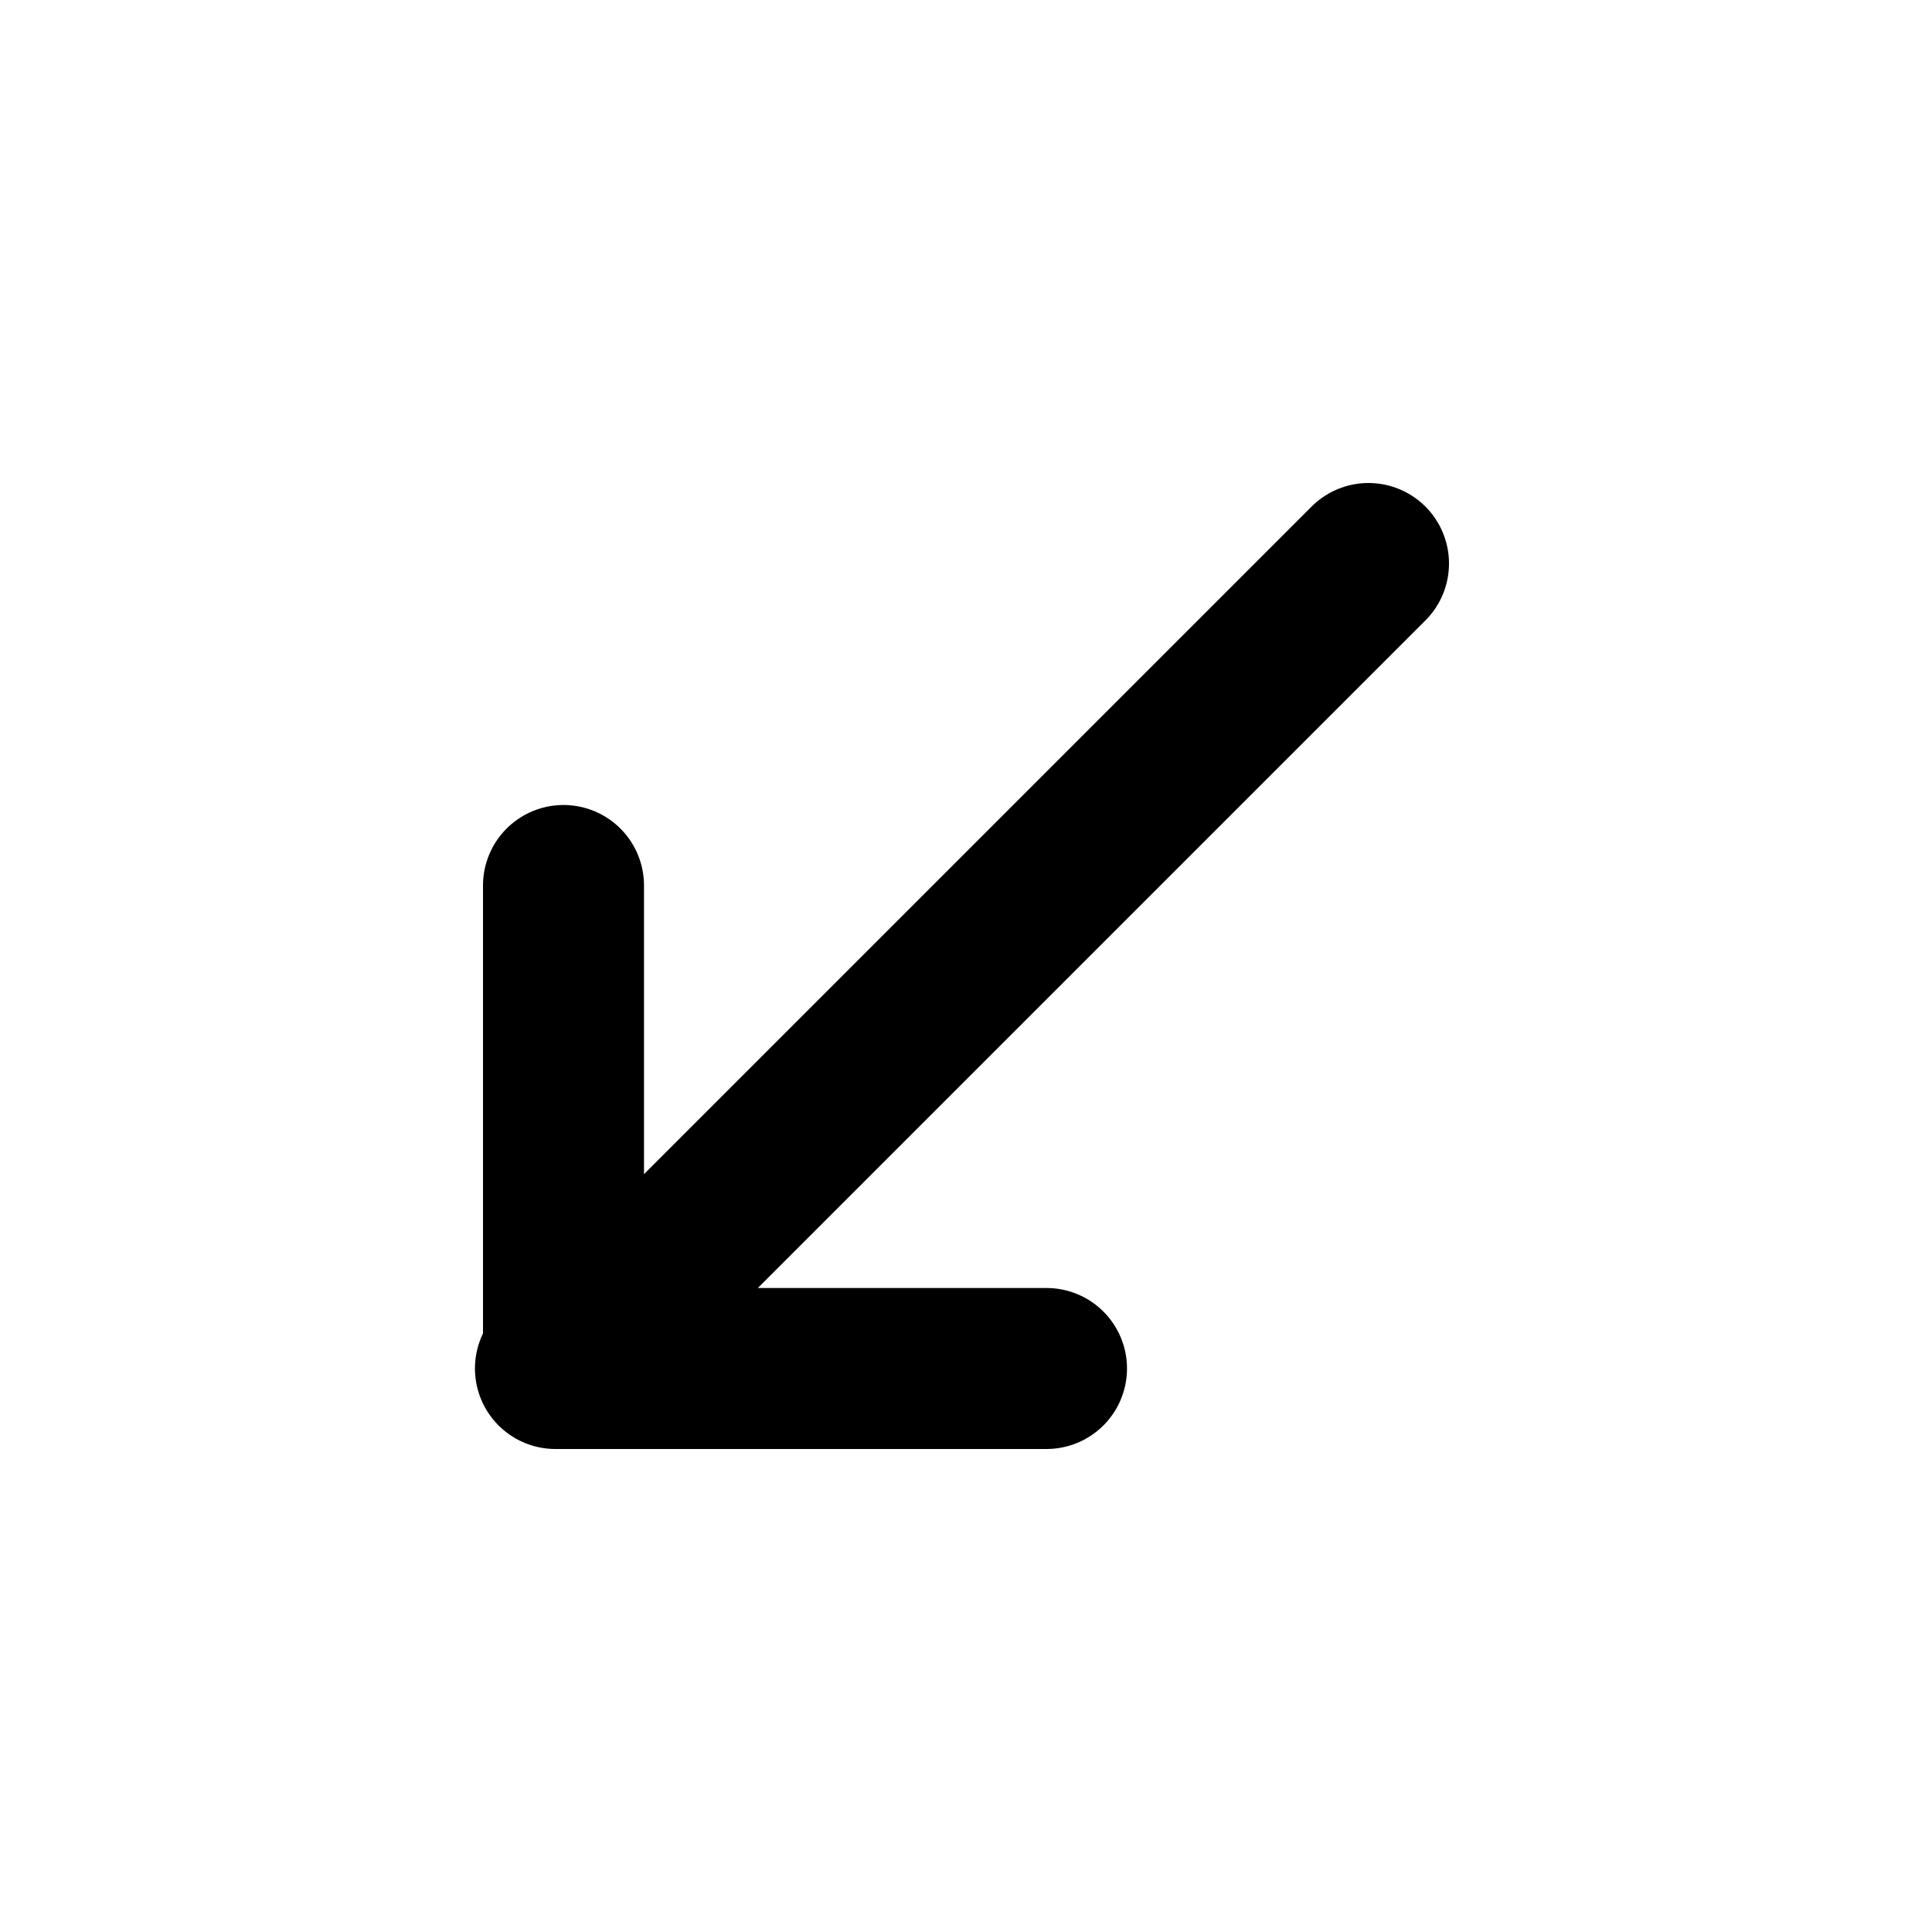
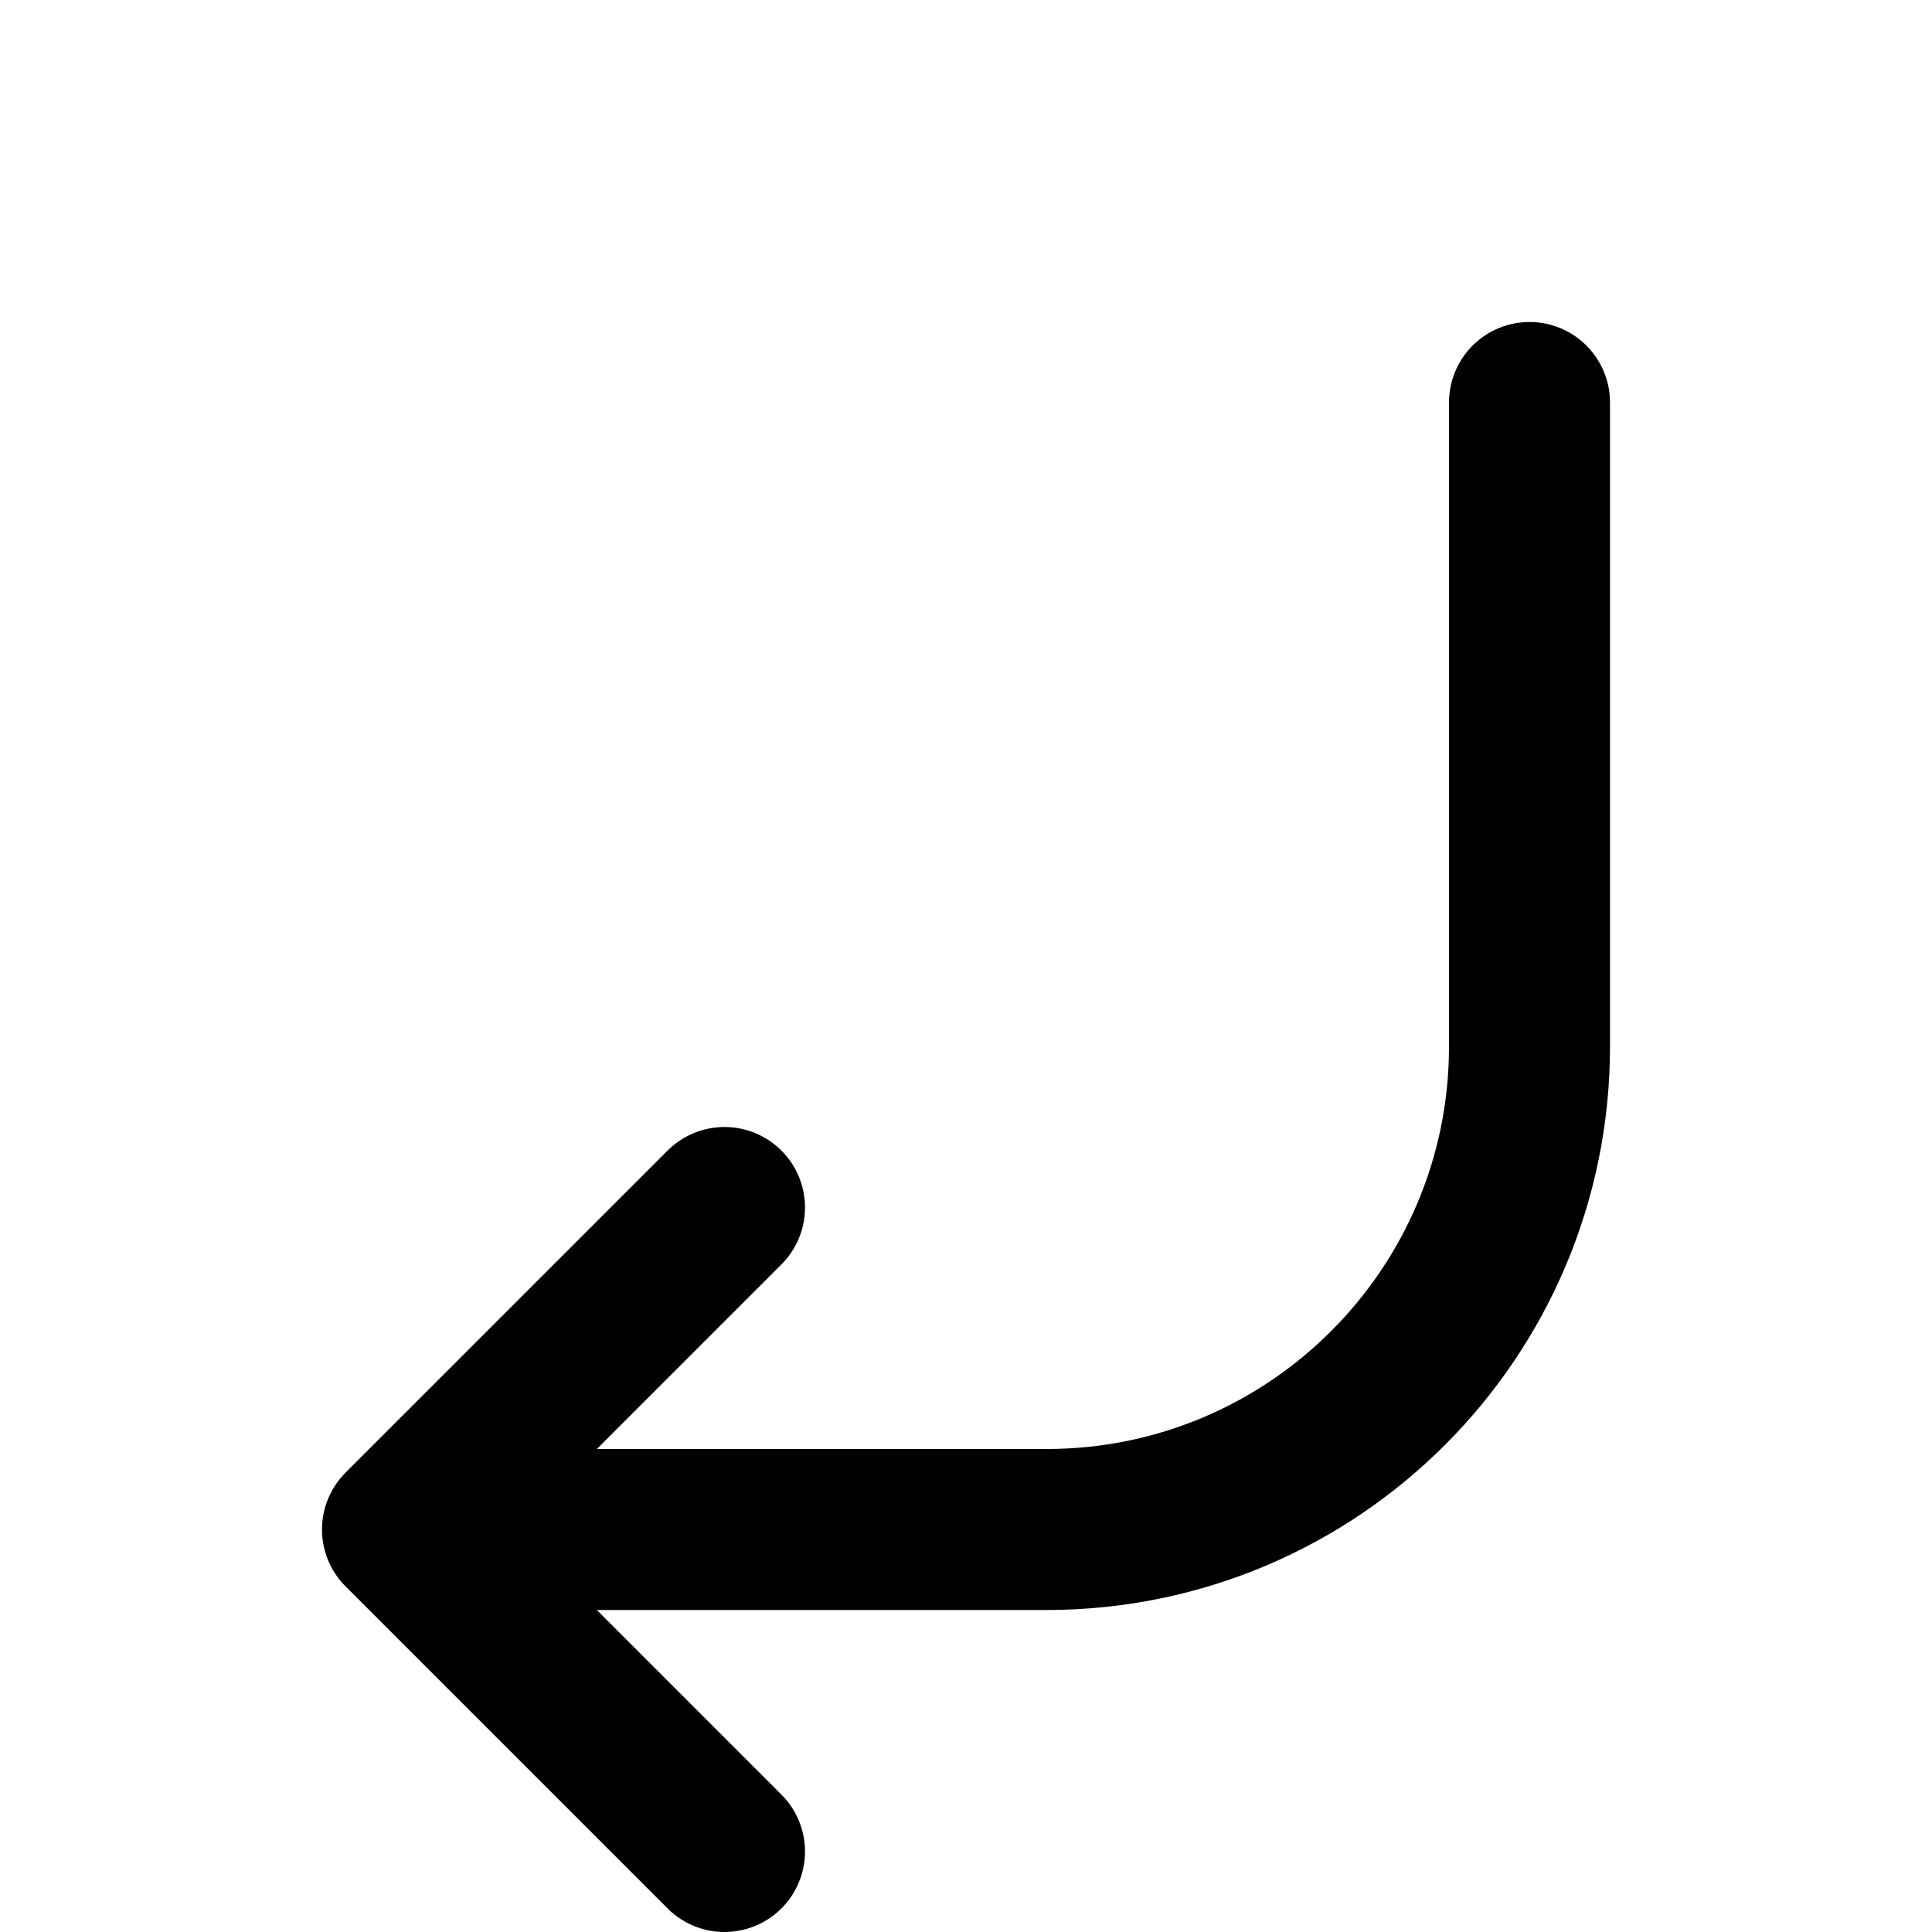
<svg xmlns="http://www.w3.org/2000/svg" viewBox="0 0 24 24" fill="none" stroke="currentColor" stroke-width="2" stroke-linecap="round" stroke-linejoin="round">
-   <path d="M7 17h-0.1" />
-   <path d="M17 7 7 17m0 0v-6m0 6h6" />
+   <path d="M19 5v8a6 6 0 0 1-6 6H5M9 15l-4 4 4 4" />
</svg>
